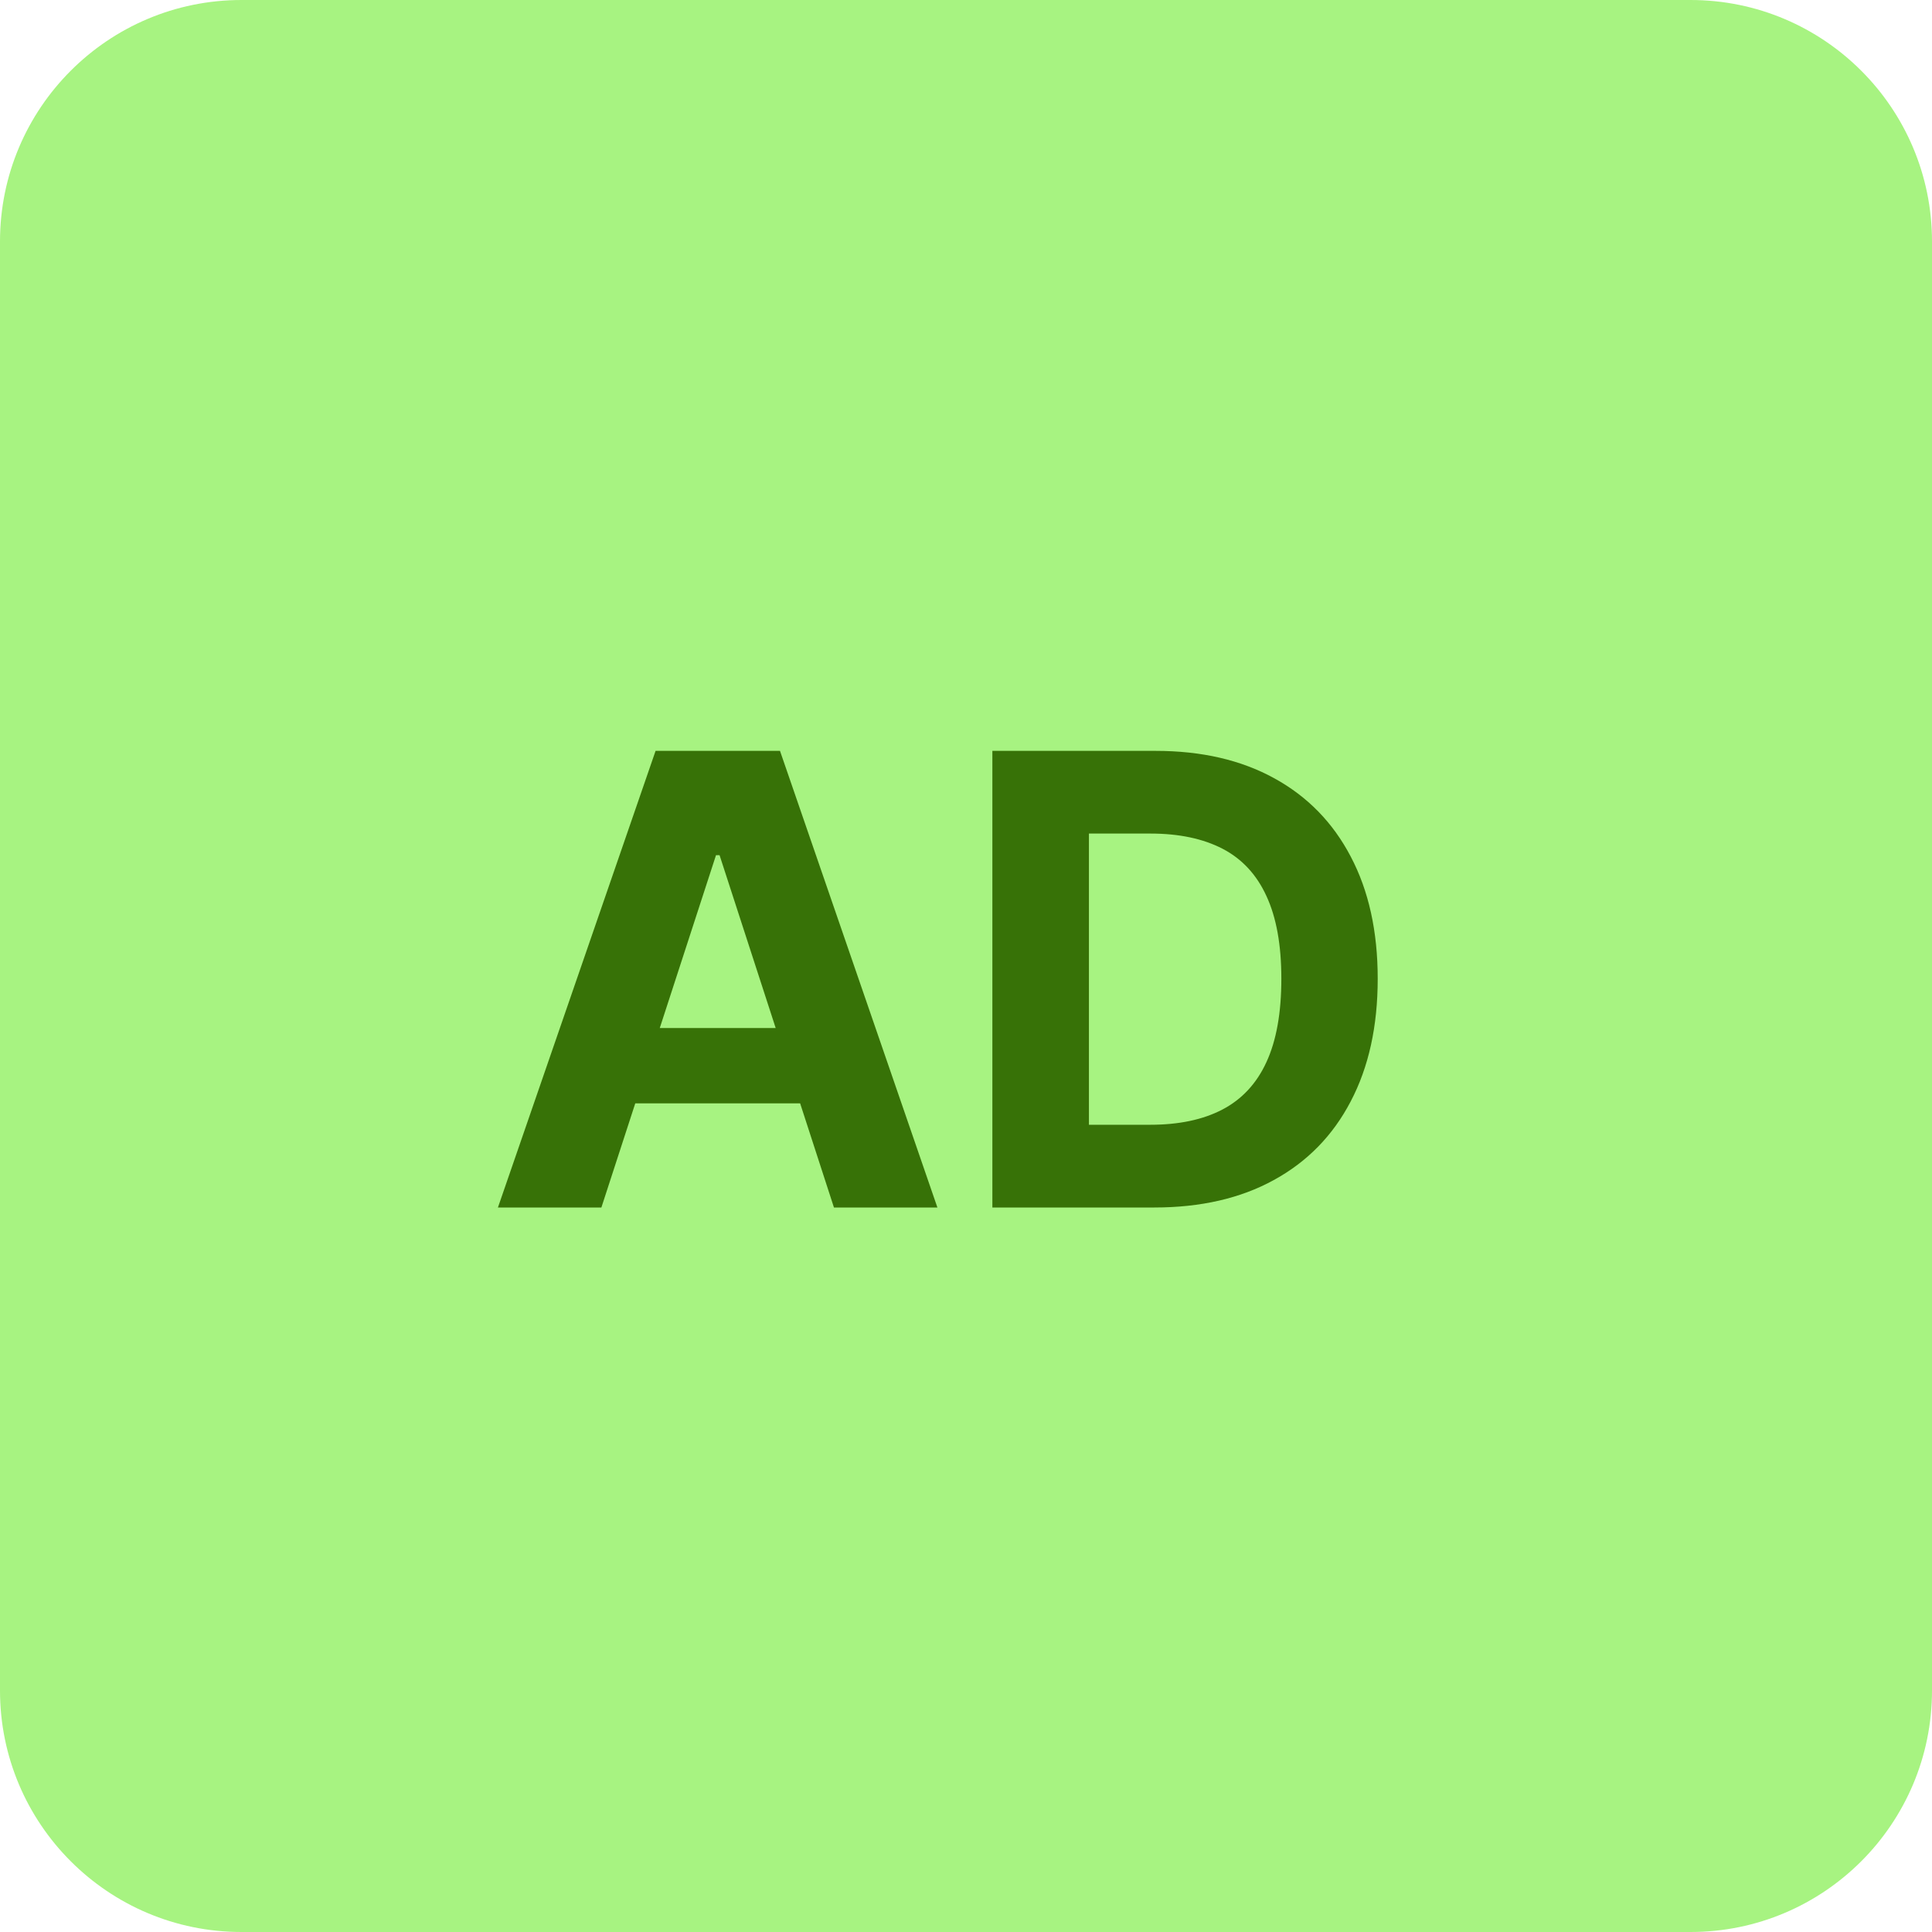
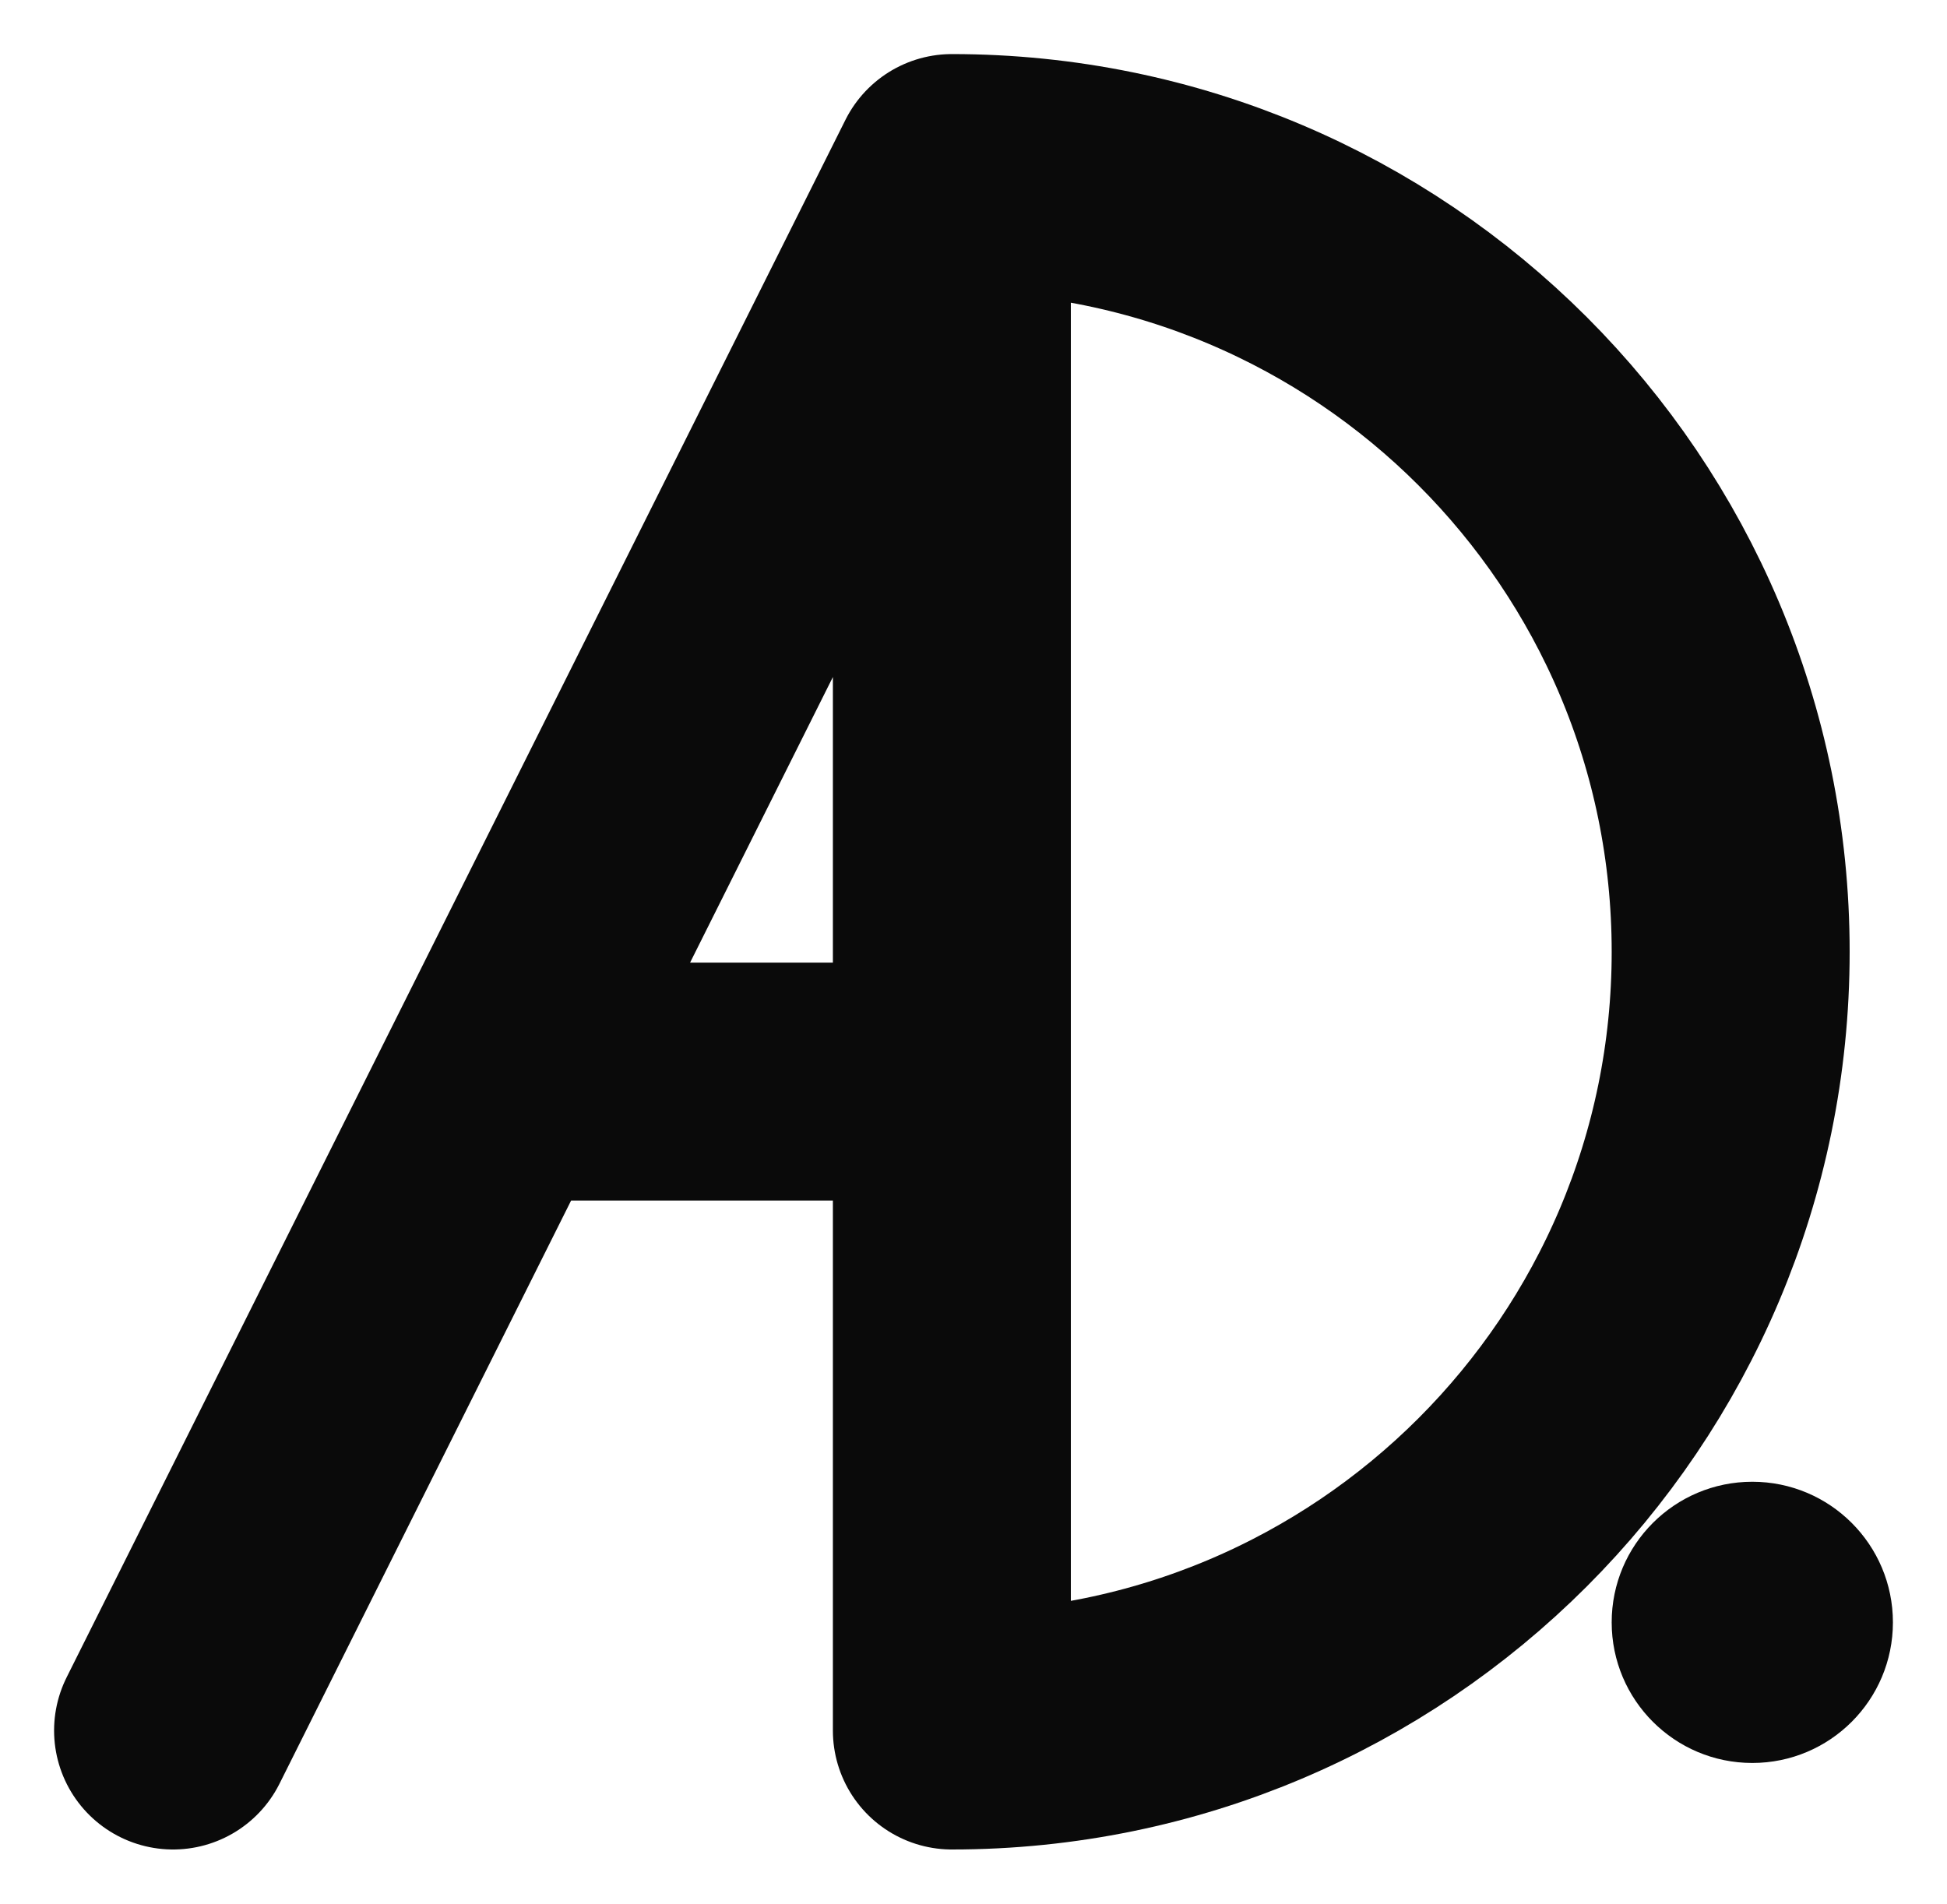
- <svg xmlns="http://www.w3.org/2000/svg" width="40" height="40" viewBox="0 0 40 40" fill="none">
-   <rect width="40" height="40" rx="5" fill="#A7F381" />
-   <path d="M12.451 25H10.309L13.573 15.546H16.149L19.408 25H17.266L14.898 17.706H14.824L12.451 25ZM12.318 21.284H17.377V22.844H12.318V21.284ZM23.898 25H20.546V15.546H23.926C24.877 15.546 25.695 15.735 26.382 16.113C27.068 16.489 27.596 17.029 27.965 17.734C28.337 18.438 28.524 19.282 28.524 20.264C28.524 21.248 28.337 22.095 27.965 22.803C27.596 23.51 27.065 24.054 26.372 24.432C25.683 24.811 24.858 25 23.898 25ZM22.545 23.287H23.815C24.406 23.287 24.903 23.183 25.306 22.973C25.712 22.761 26.017 22.433 26.22 21.99C26.426 21.544 26.529 20.968 26.529 20.264C26.529 19.565 26.426 18.994 26.22 18.551C26.017 18.108 25.714 17.781 25.311 17.572C24.907 17.363 24.41 17.258 23.819 17.258H22.545V23.287Z" fill="#377207" />
+ <svg xmlns="http://www.w3.org/2000/svg" viewBox="6 6 90 88" fill="none">
+   <path d="M14 86 L50 14 M29 56 H50 M50 14 V86 M50 14 A36 36 0 0 1 50 86" stroke="#0a0a0a" stroke-width="11" stroke-linecap="round" stroke-linejoin="round" />
+   <circle cx="87" cy="81" r="6.5" fill="#0a0a0a" />
</svg>
